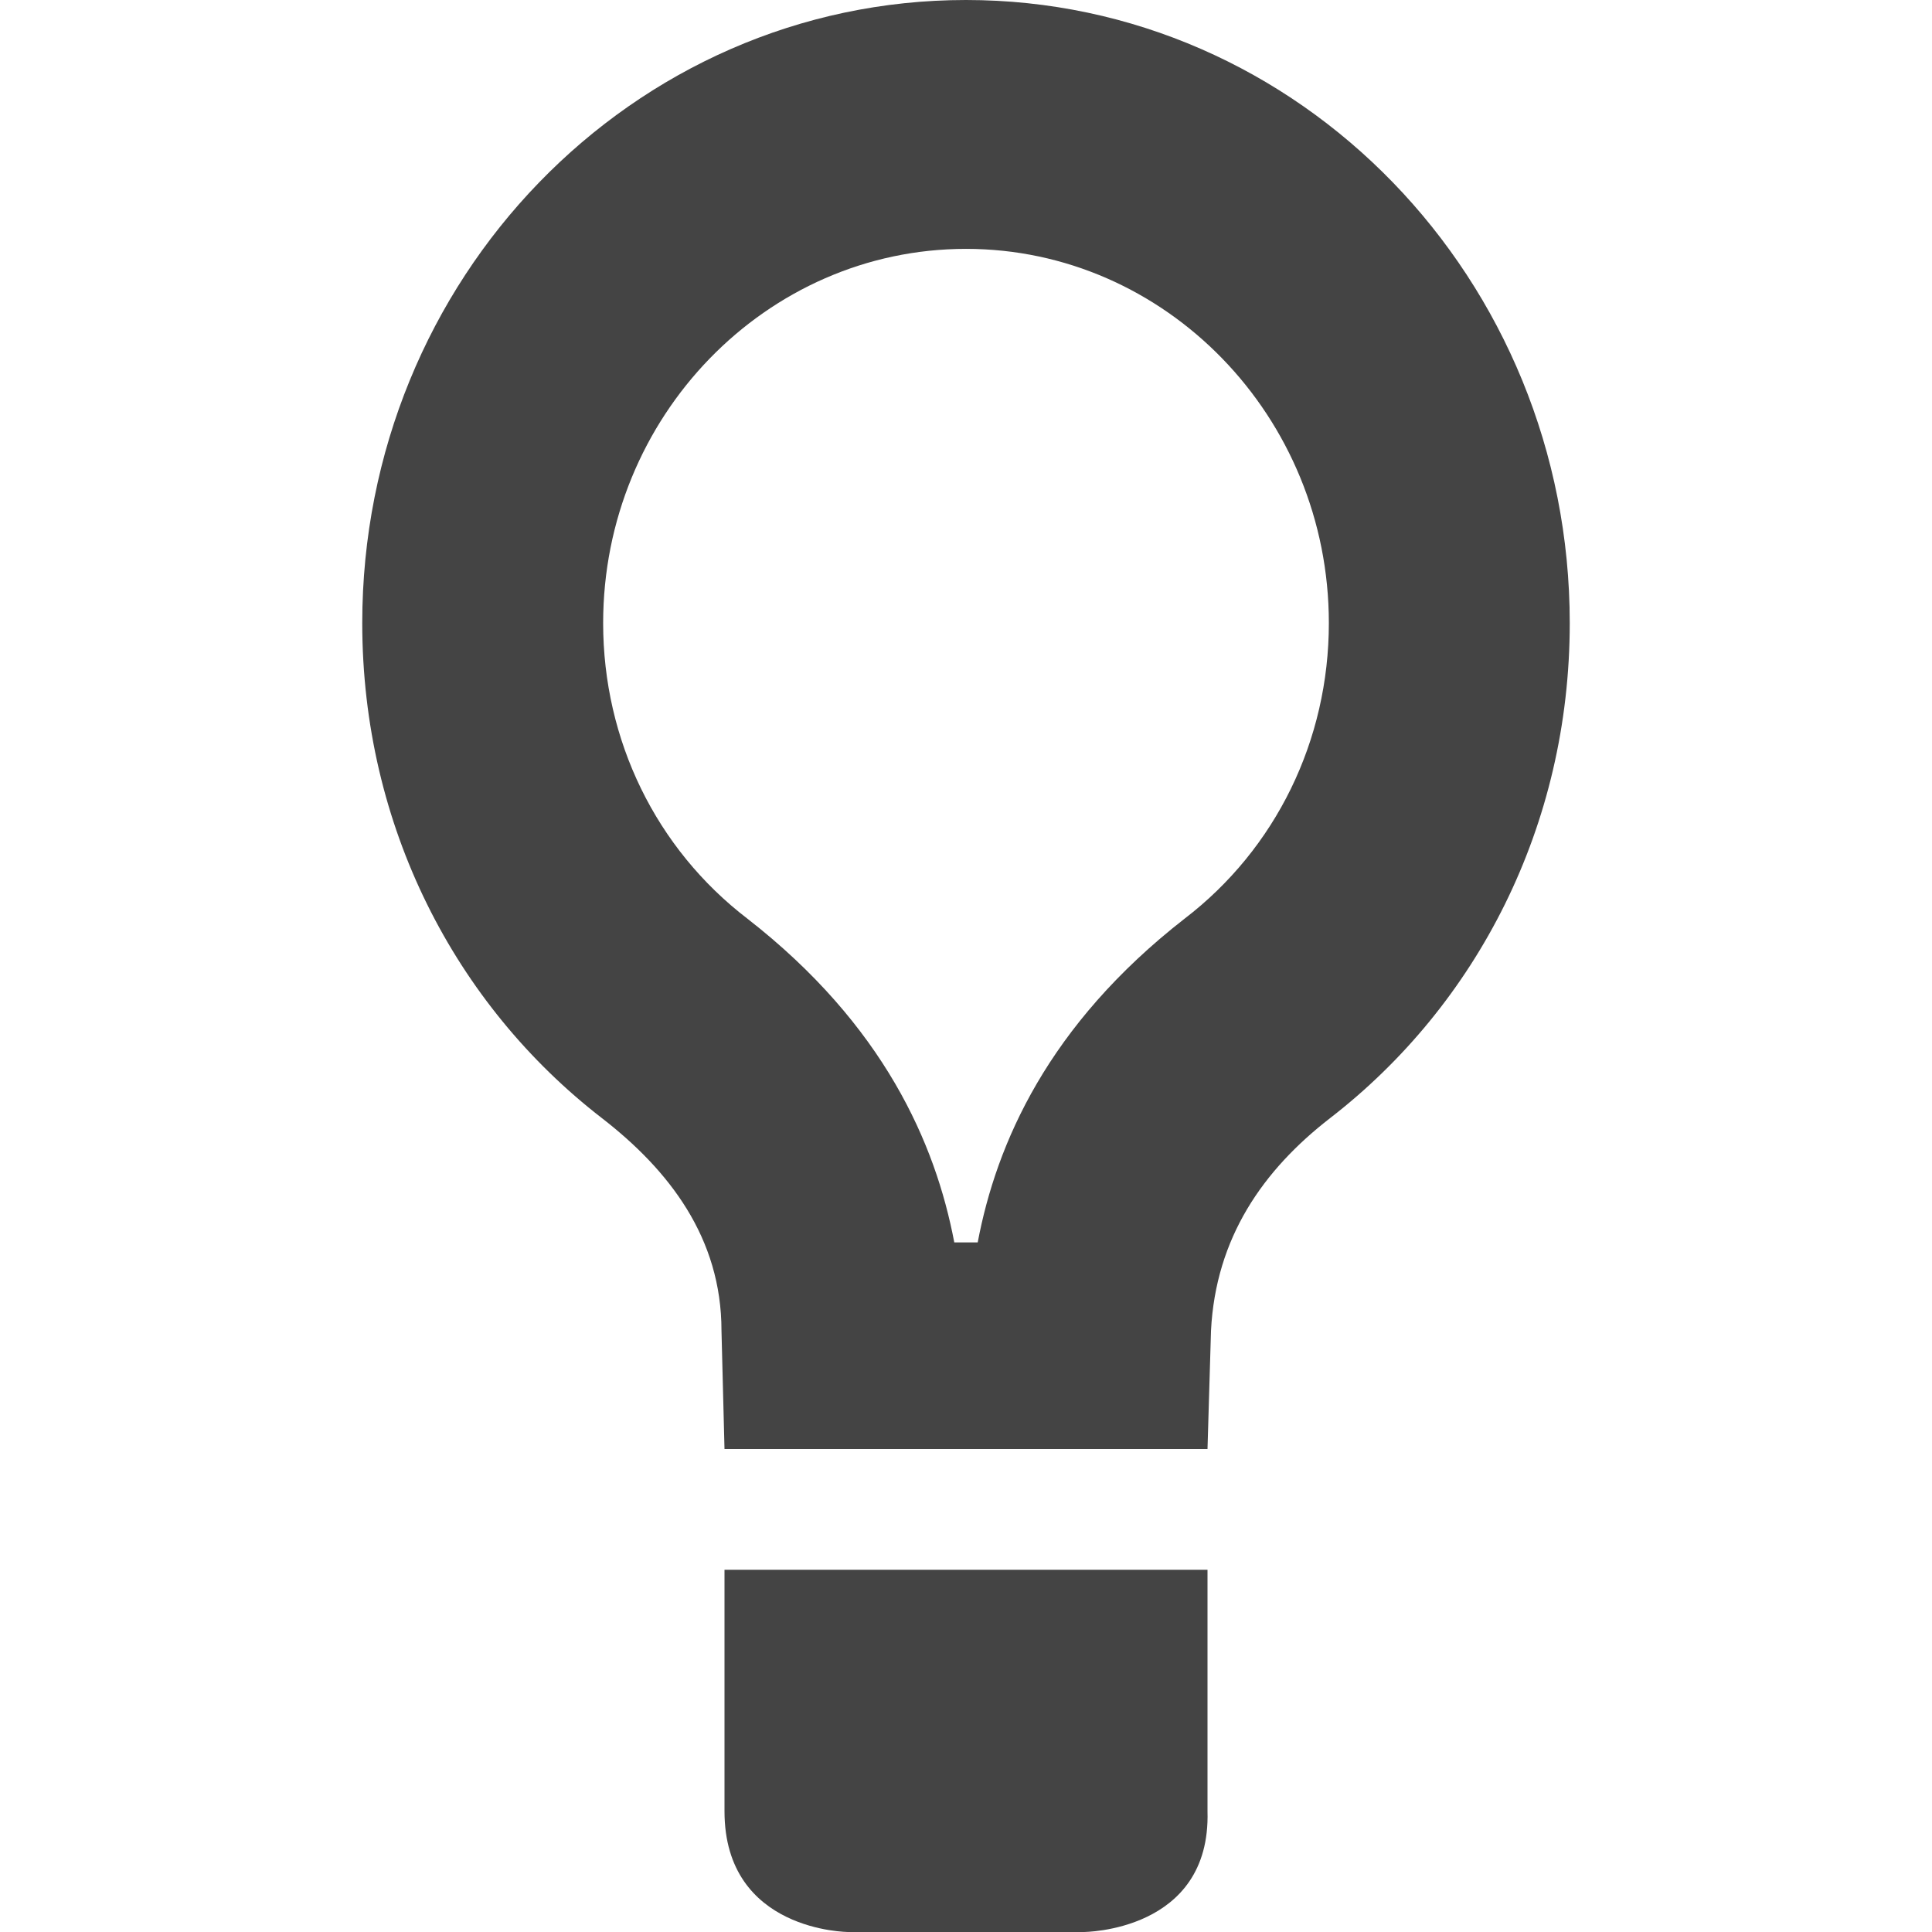
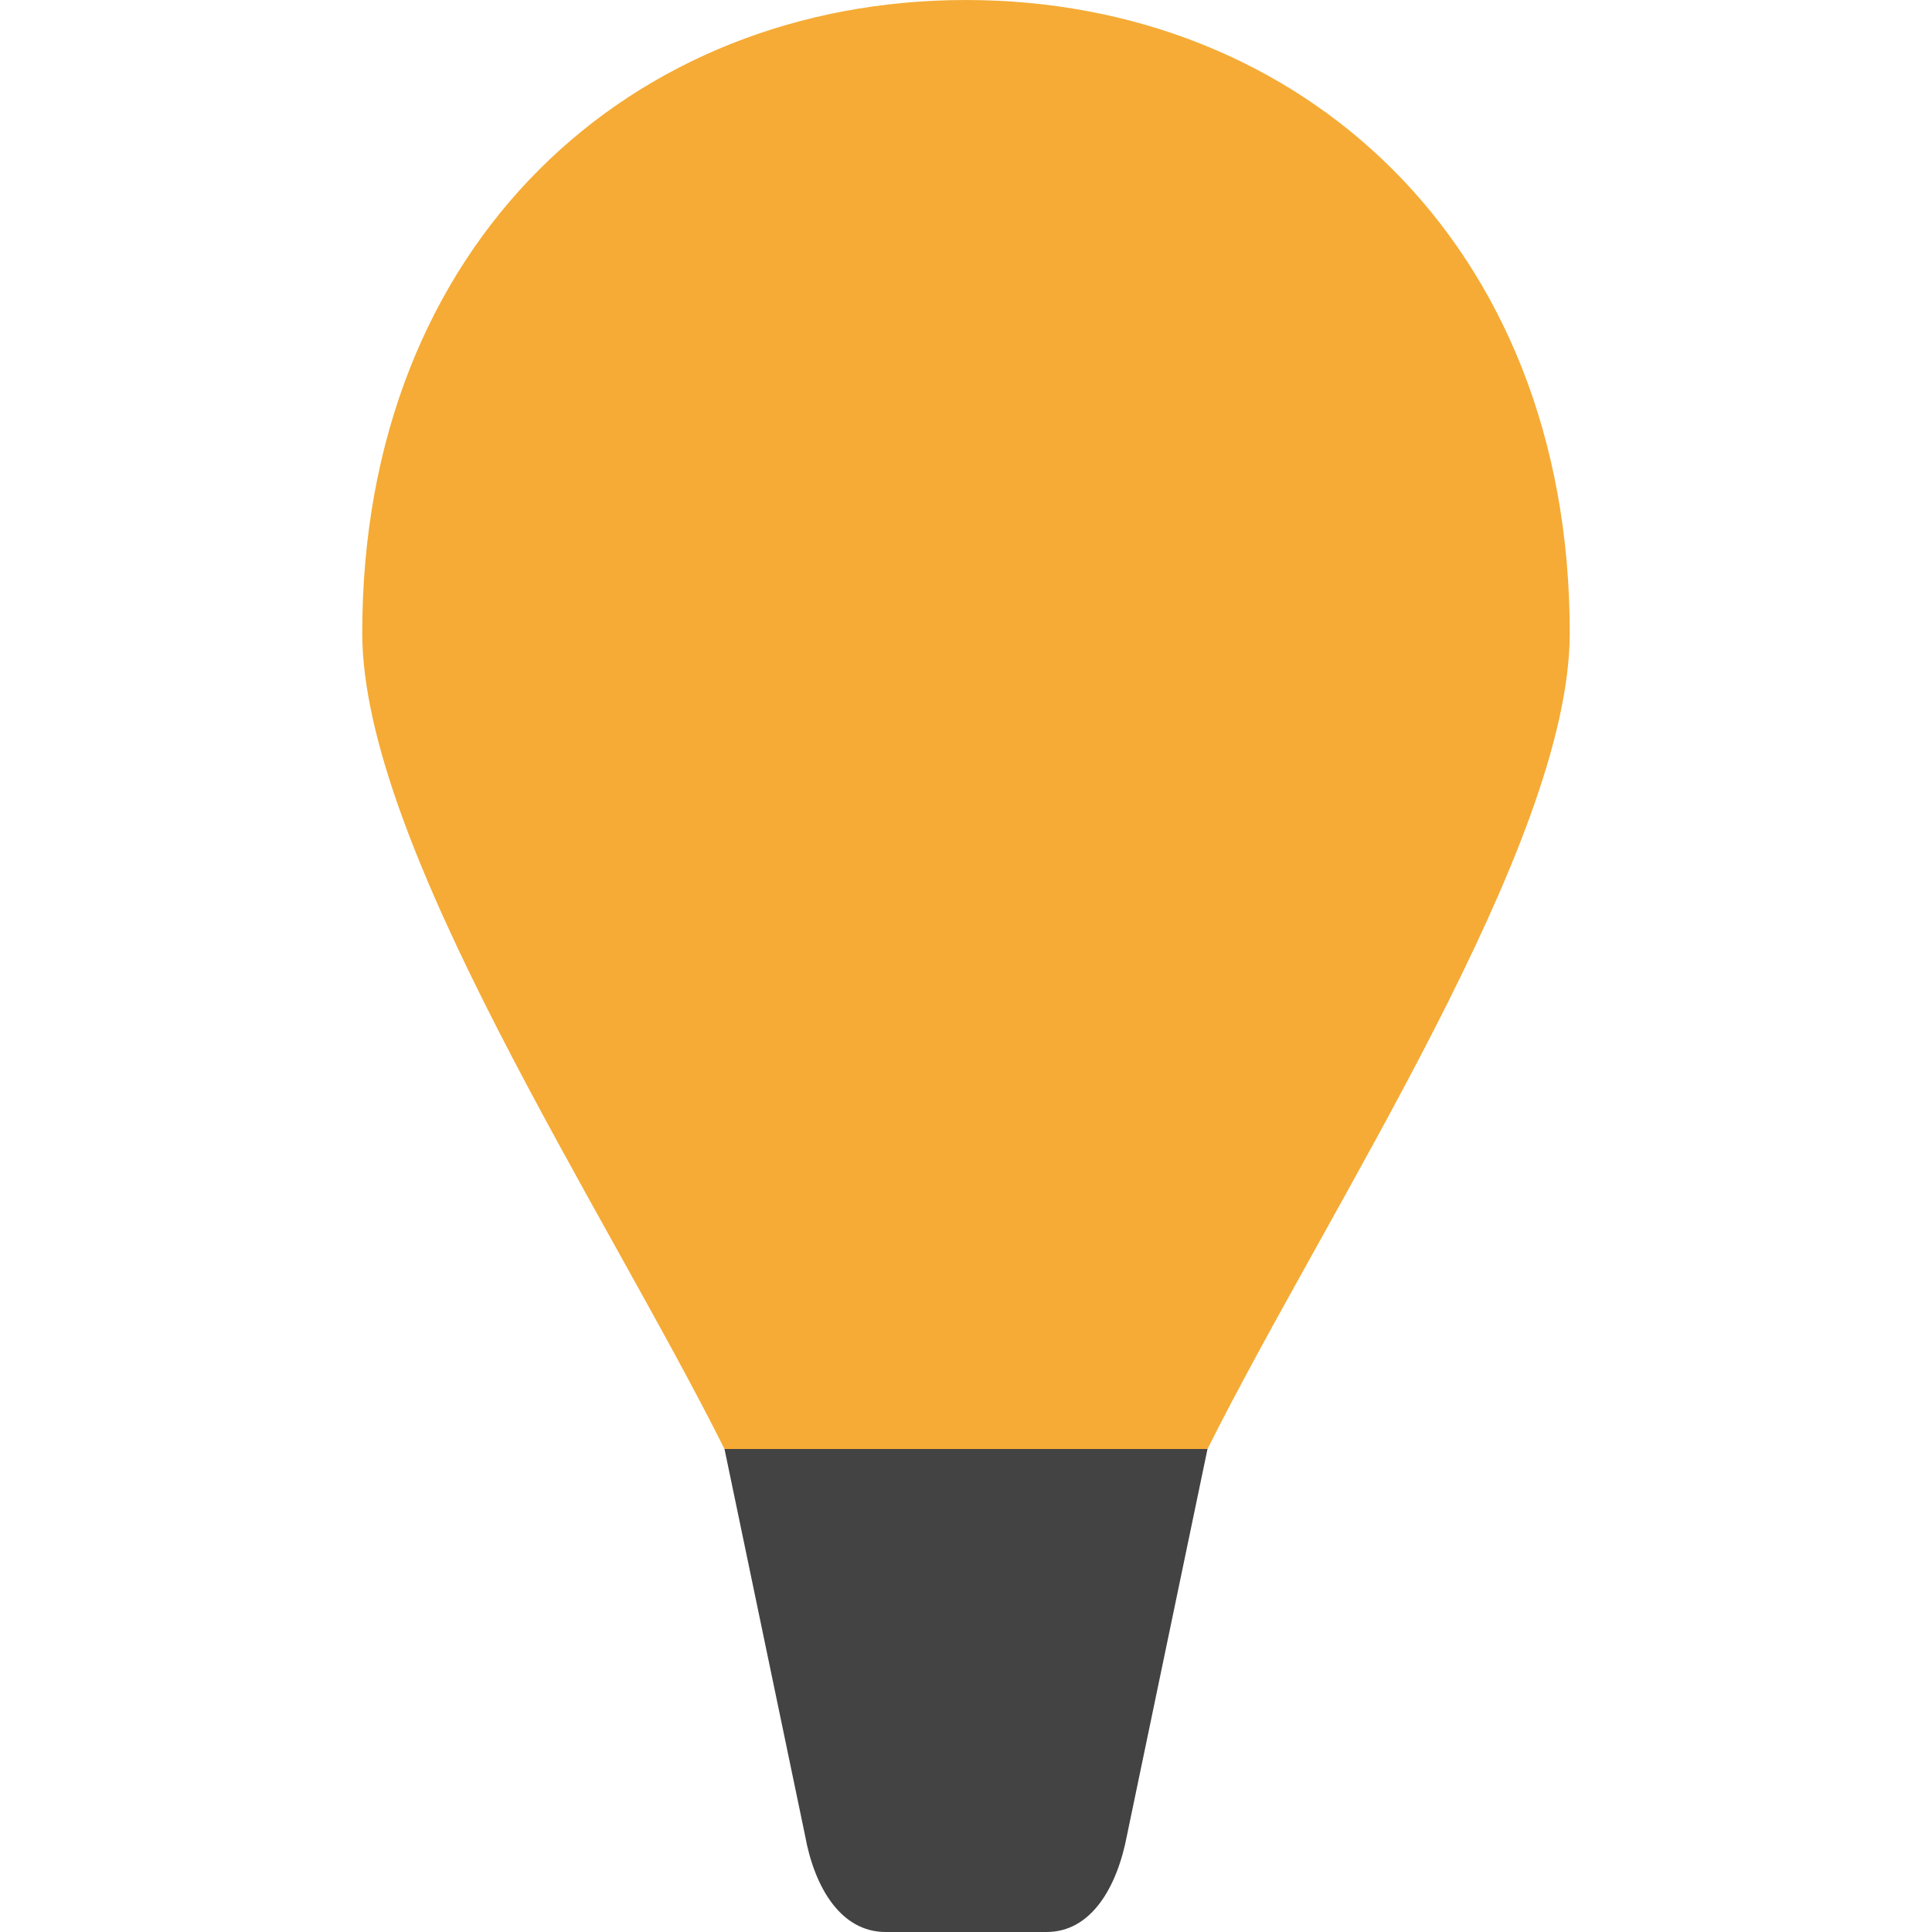
<svg xmlns="http://www.w3.org/2000/svg" width="16" height="16" version="1.1">
-   <defs>
-     <style id="current-color-scheme" type="text/css">
-    .ColorScheme-Text { color:#444444; } .ColorScheme-Highlight { color:#4285f4; } .ColorScheme-NeutralText { color:#ff9800; } .ColorScheme-PositiveText { color:#4caf50; } .ColorScheme-NegativeText { color:#f44336; }
-   </style>
-   </defs>
-   <path style="fill:currentColor" class="ColorScheme-Text" d="M 8,0 C 5.238,0 3,2.31 3,5.16 3,6.84 3.769,8.32 4.985,9.26 5.54,9.69 5.975,10.25 5.975,11.02 L 6,12 H 10 L 10.029,11.02 C 10.068,10.25 10.46,9.69 11.015,9.26 12.231,8.32 13,6.84 13,5.16 13,2.31 10.762,0 8,0 Z M 8,2.061 C 9.653,2.061 11.005,3.45 11.005,5.16 11.005,6.13 10.567,7.029 9.809,7.609 8.68,8.489 8.252,9.469 8.097,10.289 H 7.903 C 7.747,9.469 7.32,8.489 6.191,7.609 5.433,7.029 4.995,6.13 4.995,5.16 4.995,3.45 6.346,2.061 8,2.061 Z M 6,13 V 15 C 6,16 7.027,16 7.027,16 H 8.973 C 8.973,16 10.029,16 10,15 V 13 Z" />
+   <path d="M 8,-2e-8 C 5.239,-2e-8 3,2 3,5.241 3,7 5,10 6,12 h 4 C 11,10 13,7 13,5.241 13,2 10.761,9.998e-5 8,9.998e-5 Z" style="fill:#f5ab35" />
+   <path d="m10 12-0.667 3.2c-0.082 0.432-0.297 0.8-0.666 0.8h-1.333c-0.369 0-0.589-0.367-0.667-0.8l-0.667-3.2z" style="fill:#434343" />
</svg>
